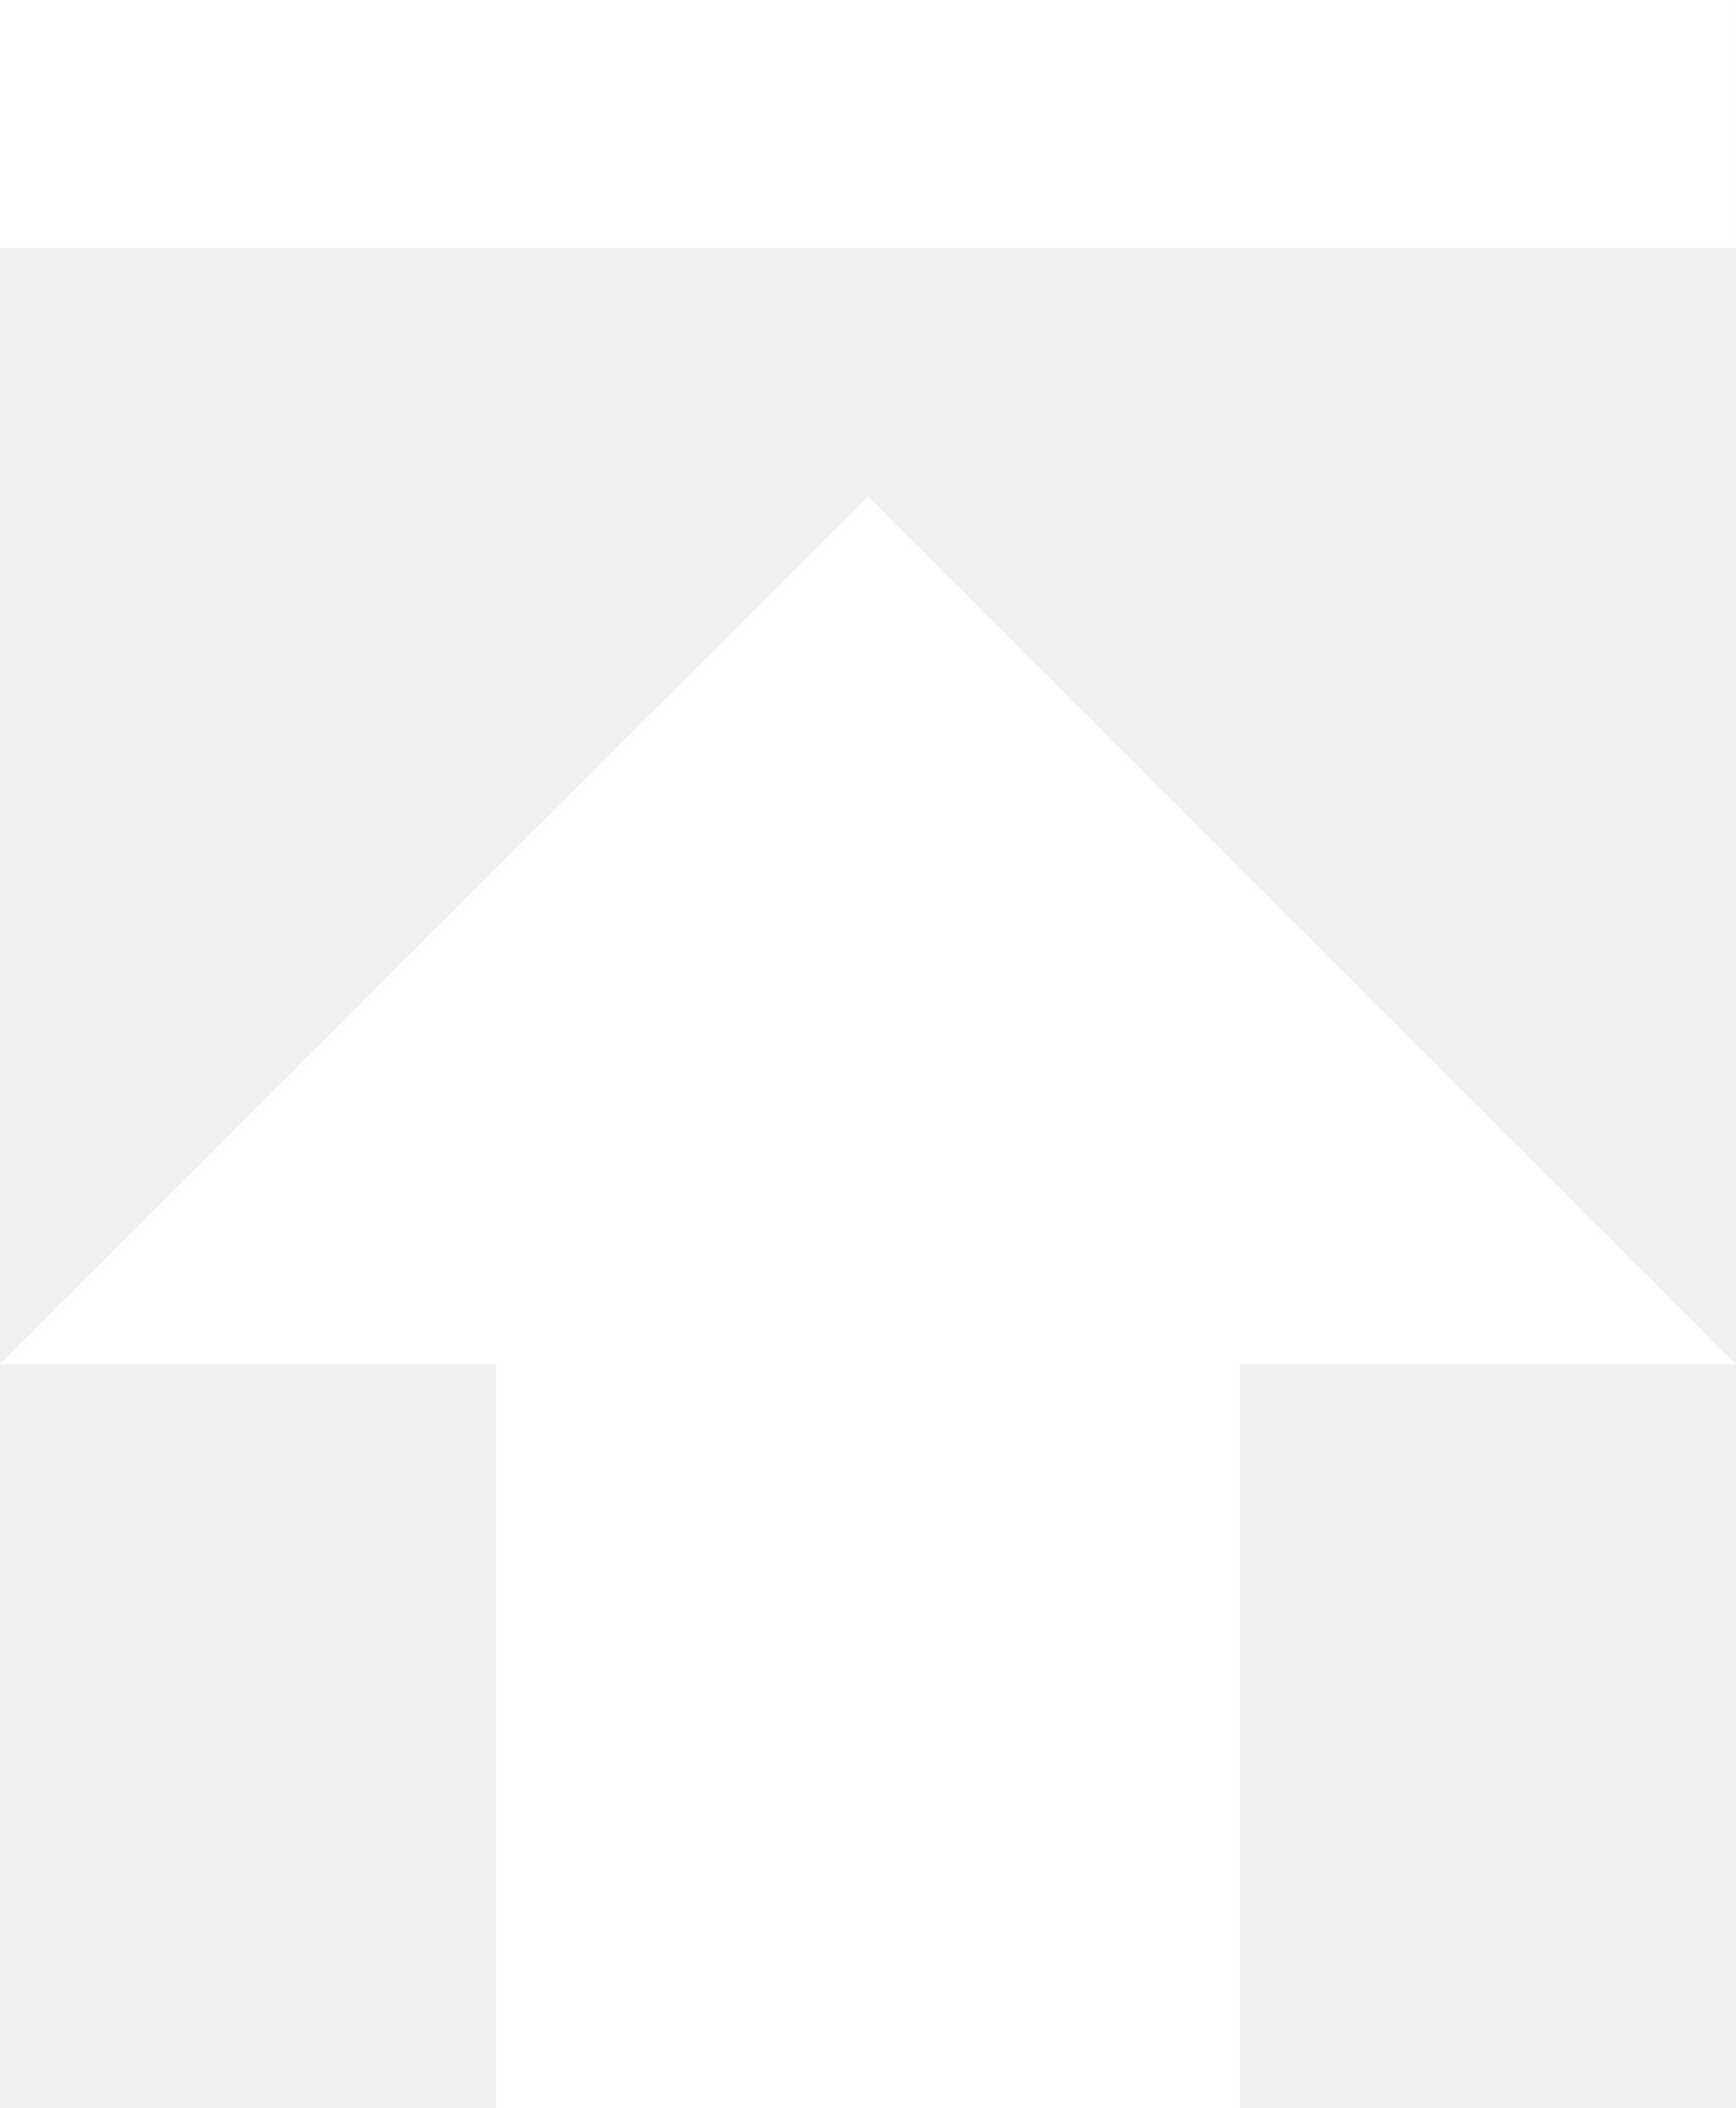
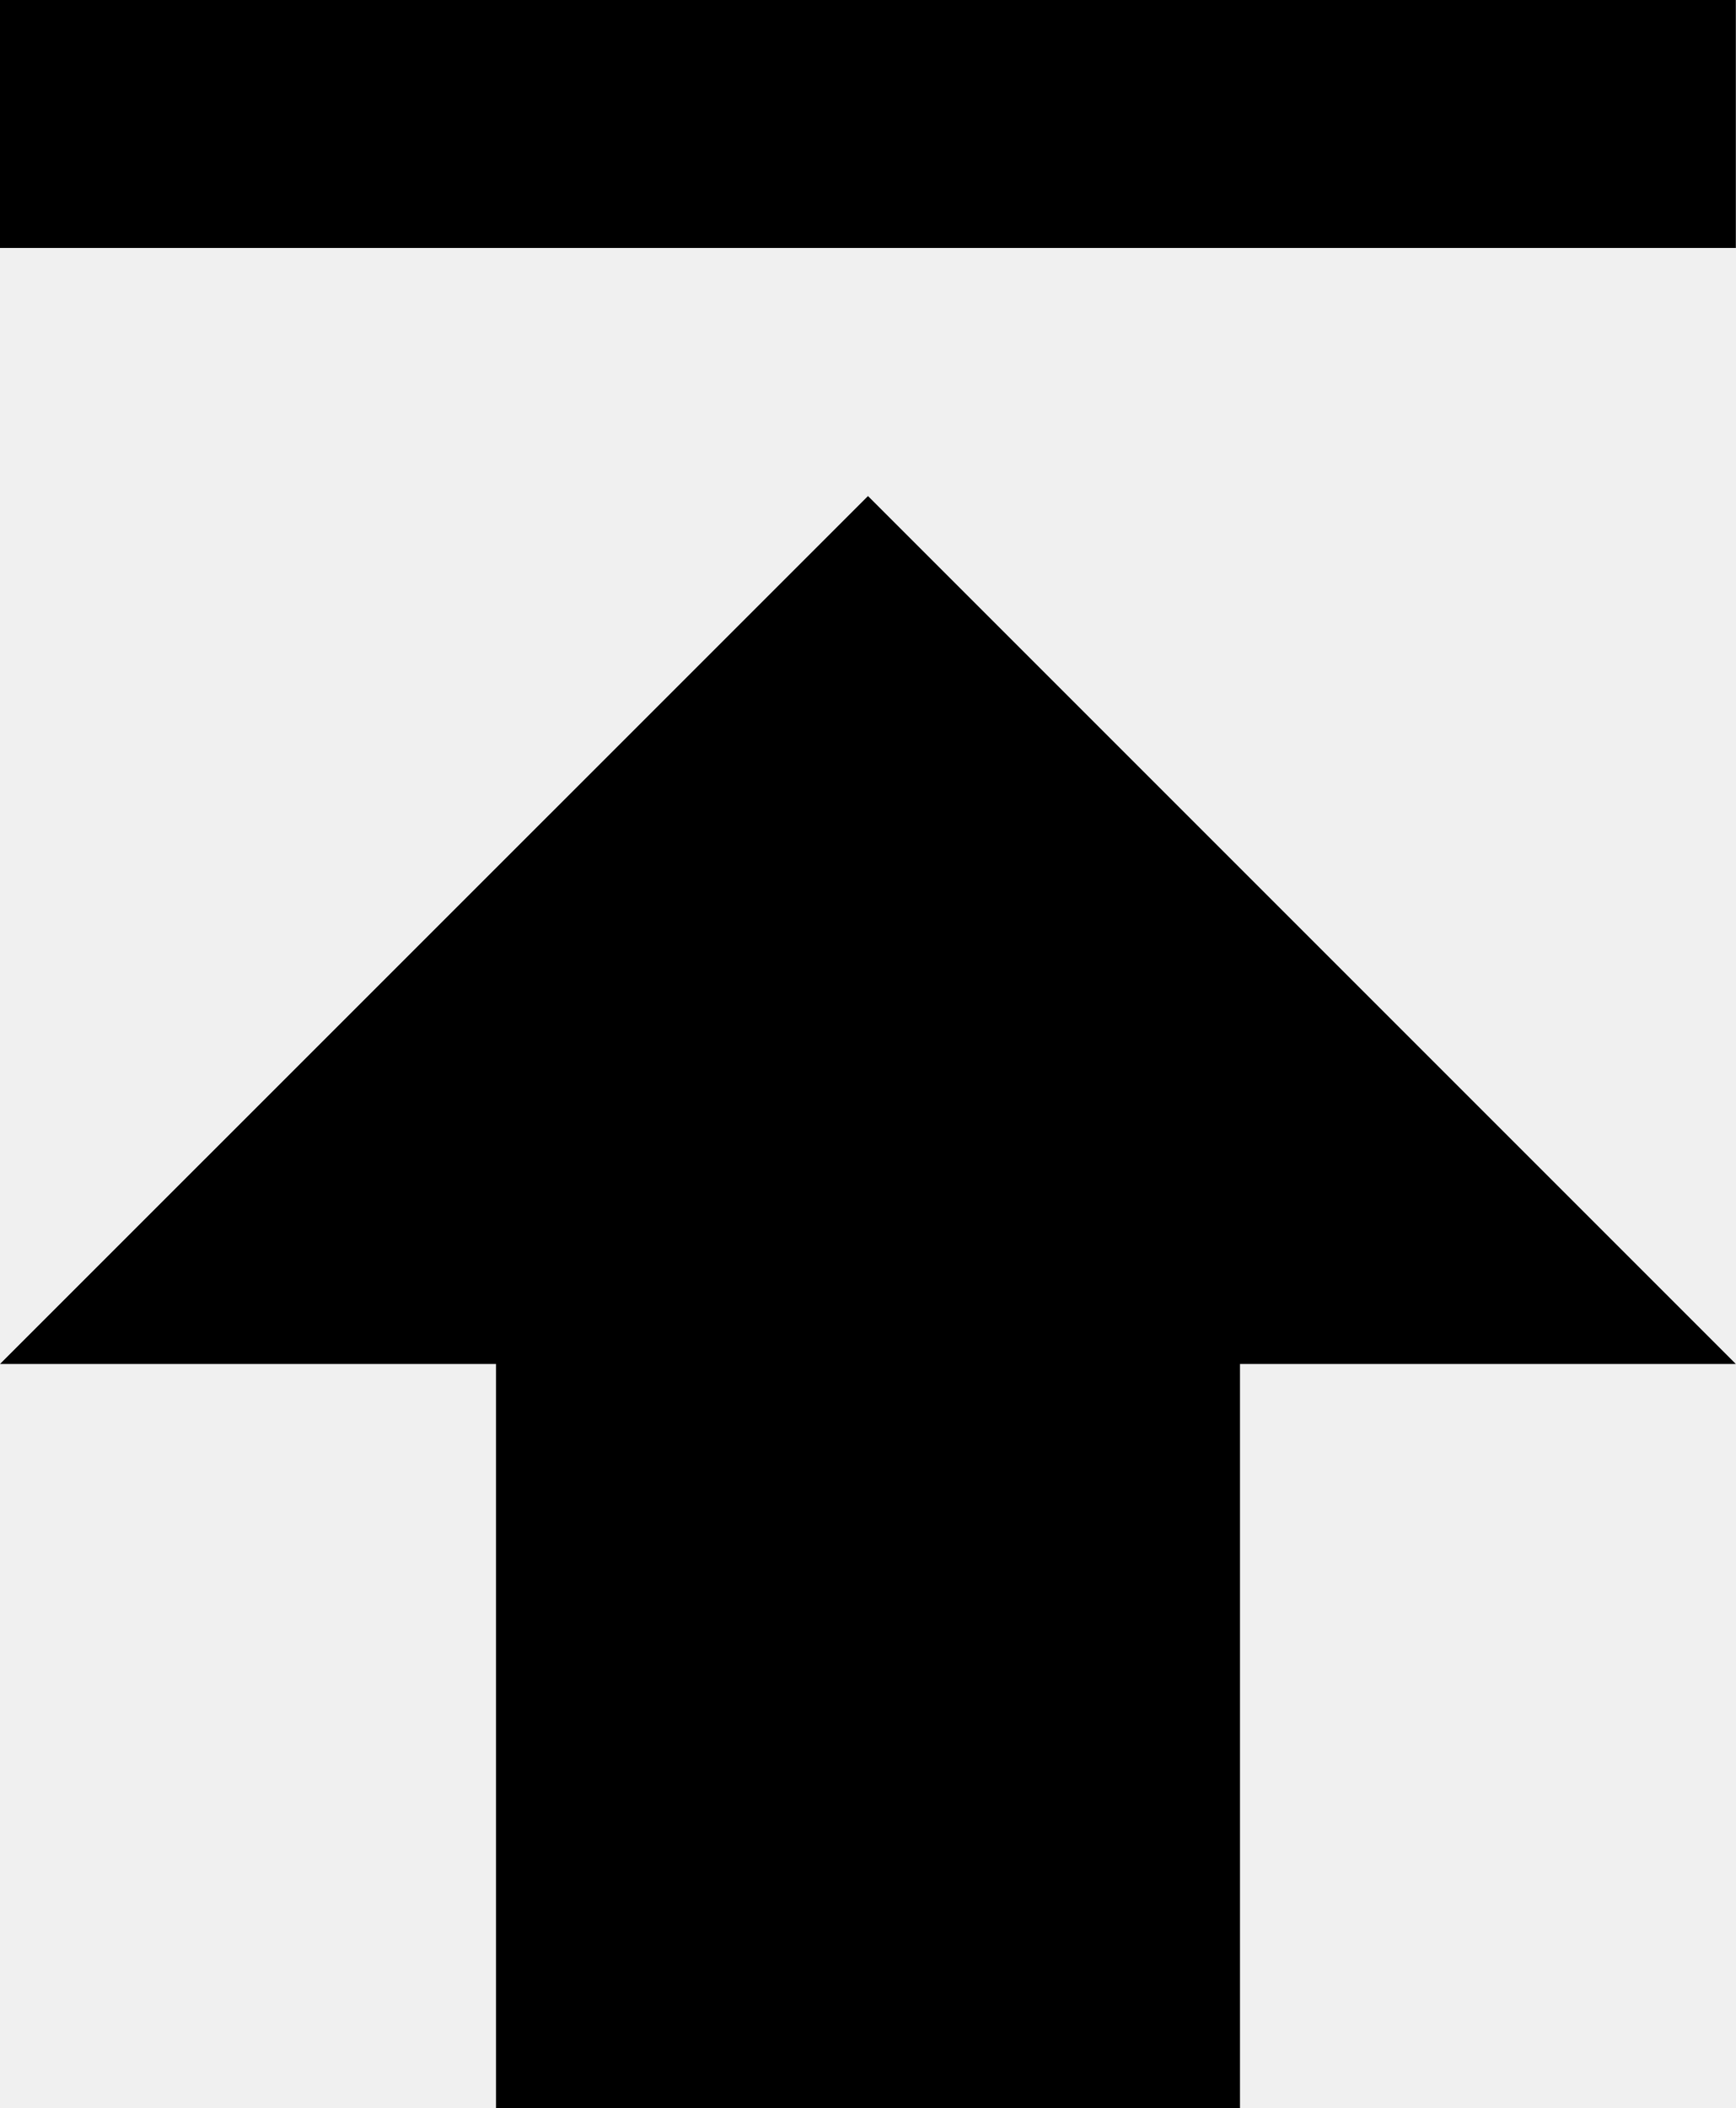
<svg xmlns="http://www.w3.org/2000/svg" width="12.133" height="14.733" viewBox="0 0 12.133 14.733">
-   <defs>
-     <style>.a{fill:#fff;}</style>
-   </defs>
  <path class="a" d="M19.633,9.7H16.166V4.5h-5.2V9.7H7.5l6.066,6.066ZM7.5,17.5v1.733H19.633V17.5Z" transform="translate(19.633 19.233) rotate(180)" />
</svg>
